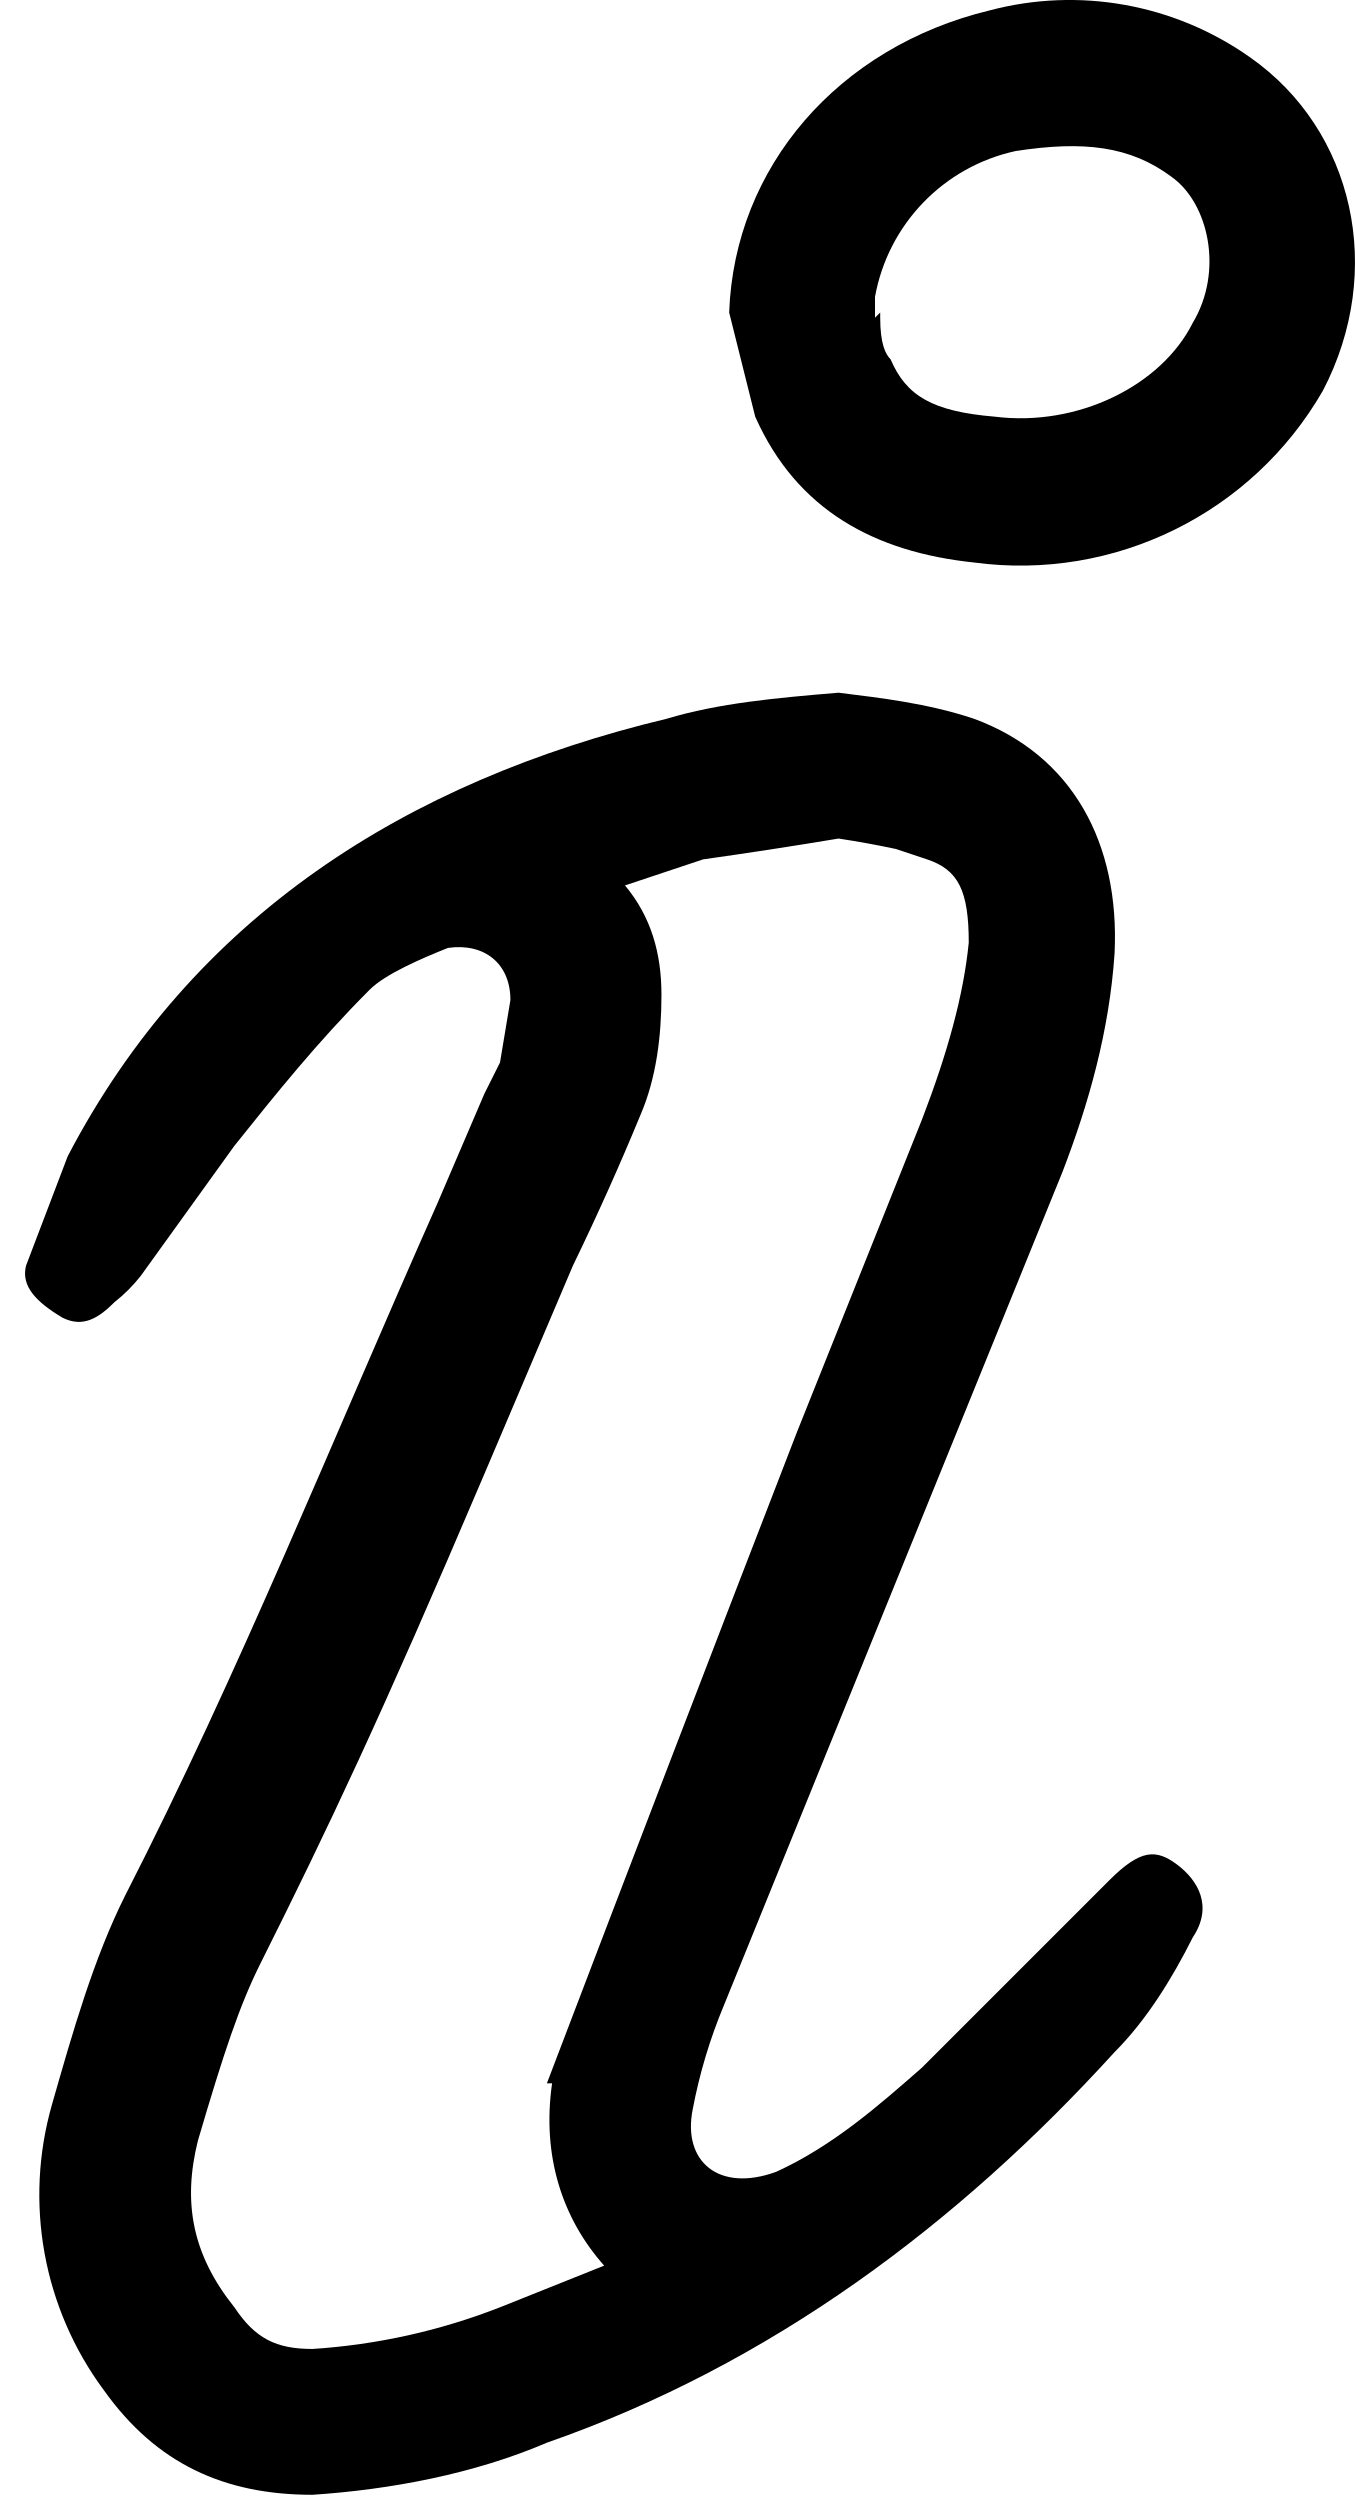
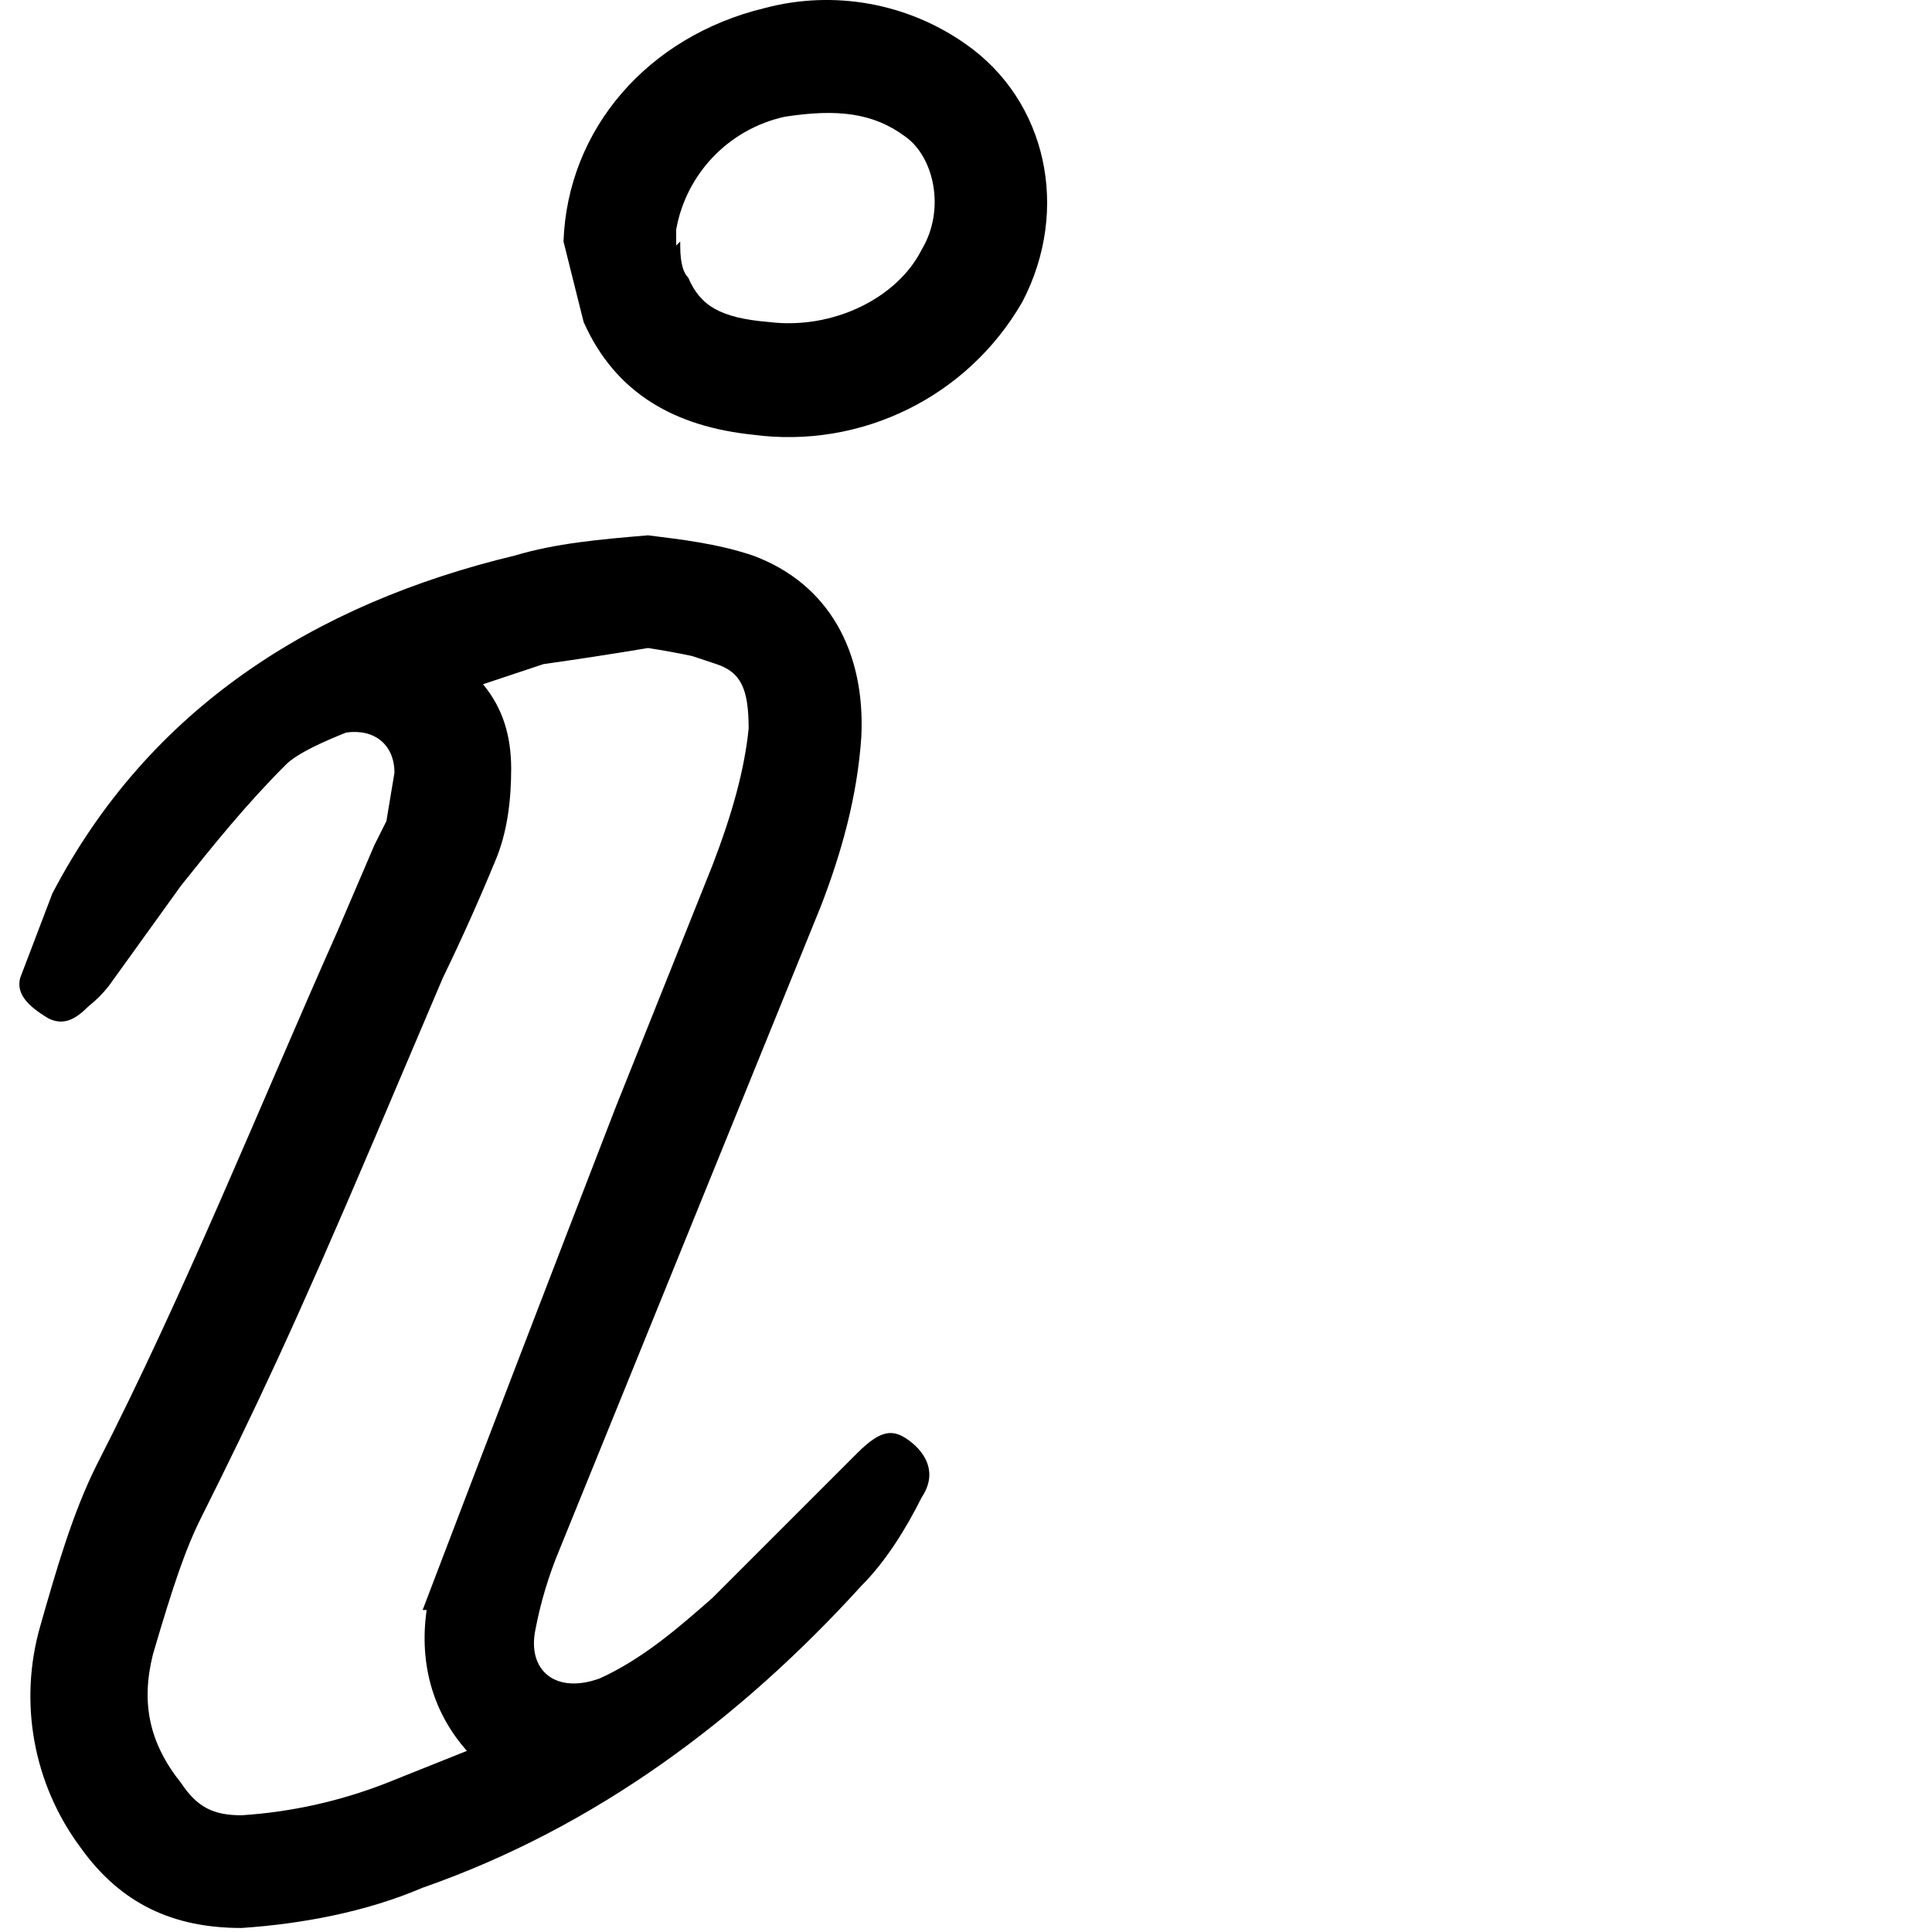
- <svg xmlns="http://www.w3.org/2000/svg" xmlns:xlink="http://www.w3.org/1999/xlink" height="48" width="26">
+ <svg xmlns="http://www.w3.org/2000/svg" xmlns:xlink="http://www.w3.org/1999/xlink" height="48" width="48">
  <path d="M10.5 40a2516.1 2516.1 0 014.8-12.5l.8-2 1.6-4c.5-1.3.8-2.4.9-3.4 0-1-.2-1.4-.8-1.6l-.6-.2a19.2 19.2 0 00-1.1-.2 103.4 103.4 0 01-2.6.4L12 17c.5.6.7 1.3.7 2.1s-.1 1.6-.4 2.3a52.2 52.2 0 01-1.3 2.9l-1.7 4c-2 4.7-3 6.8-4.3 9.4-.4.8-.7 1.7-1.2 3.4-.3 1.2-.1 2.2.7 3.2.4.6.8.8 1.5.8a12 12 0 003.6-.8l2-.8c-.8-.9-1.2-2.1-1-3.5zM9.3 21l.3-.6.2-1.2c0-.7-.5-1.1-1.2-1-.5.2-1.2.5-1.5.8-1 1-1.8 2-2.6 3l-1.8 2.5a3 3 0 01-.5.5c-.3.3-.6.5-1 .3-.5-.3-.8-.6-.7-1l.8-2.1c2.4-4.6 6.5-7.2 11.5-8.4 1-.3 2.1-.4 3.3-.5.8.1 1.7.2 2.6.5 1.9.7 2.8 2.4 2.7 4.5-.1 1.5-.5 2.9-1 4.2l-6.5 16a10 10 0 00-.6 2c-.2 1 .5 1.6 1.6 1.2 1.1-.5 2-1.3 2.8-2l3.6-3.6c.6-.6.9-.6 1.3-.3s.7.8.3 1.4c-.4.8-.9 1.6-1.5 2.2-3 3.3-6.6 6-10.9 7.5-1.4.6-3 .9-4.5 1-1.7 0-3-.6-4-2a6.3 6.3 0 01-1-5.5c.4-1.4.8-2.8 1.4-4 2.2-4.3 4-8.8 6-13.3l.9-2.1zm7.6-15v.1c0 .5.1.7.2.8.3.7.8 1 2 1.1 1.6.2 3.2-.6 3.8-1.8.6-1 .3-2.3-.4-2.8-.8-.6-1.7-.7-3-.5a3.5 3.5 0 00-2.7 2.8v.4zM14 6c.1-2.8 2.1-5.1 5-5.8a6 6 0 015 .9c2 1.4 2.6 4.1 1.4 6.4a6.7 6.7 0 01-6.7 3.3c-1.9-.2-3.4-1-4.2-2.8L14 6z" />
  <a id="anchor" xlink:href="https://learn.swopstakes.com/" target="_top">
    <rect x="0" y="0" width="100%" height="100%" fill-opacity="0" />
  </a>
</svg>
